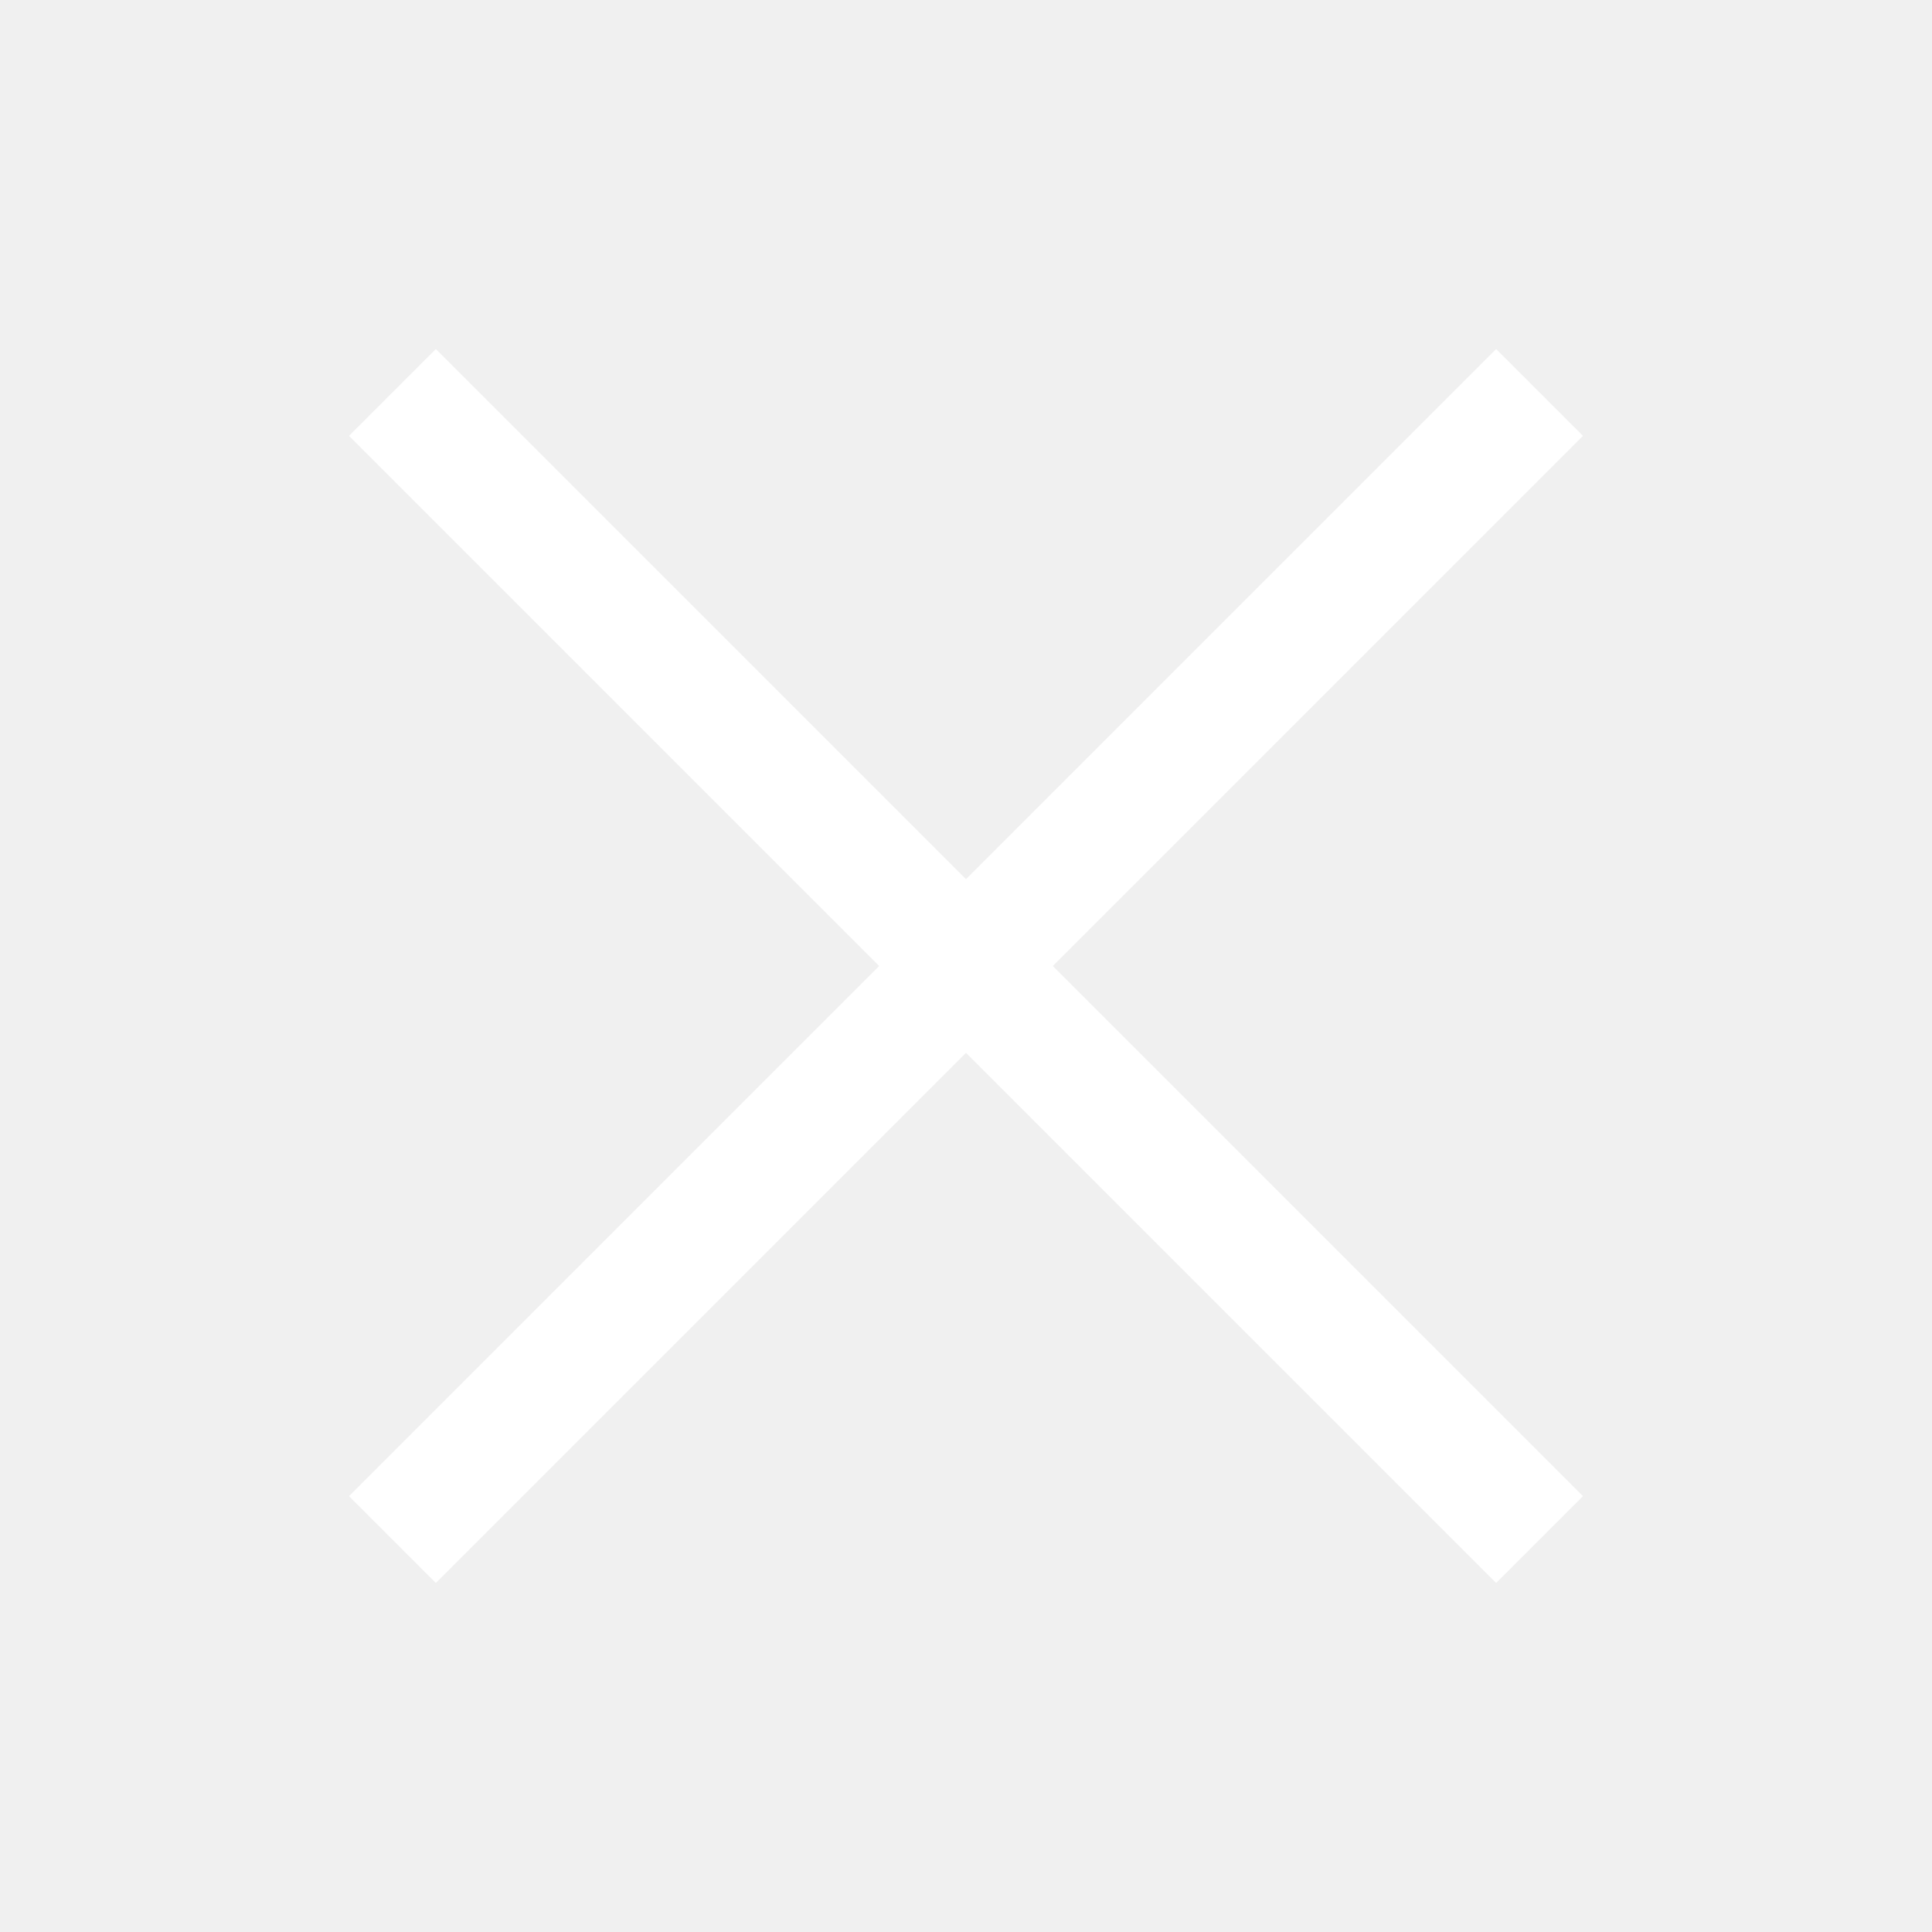
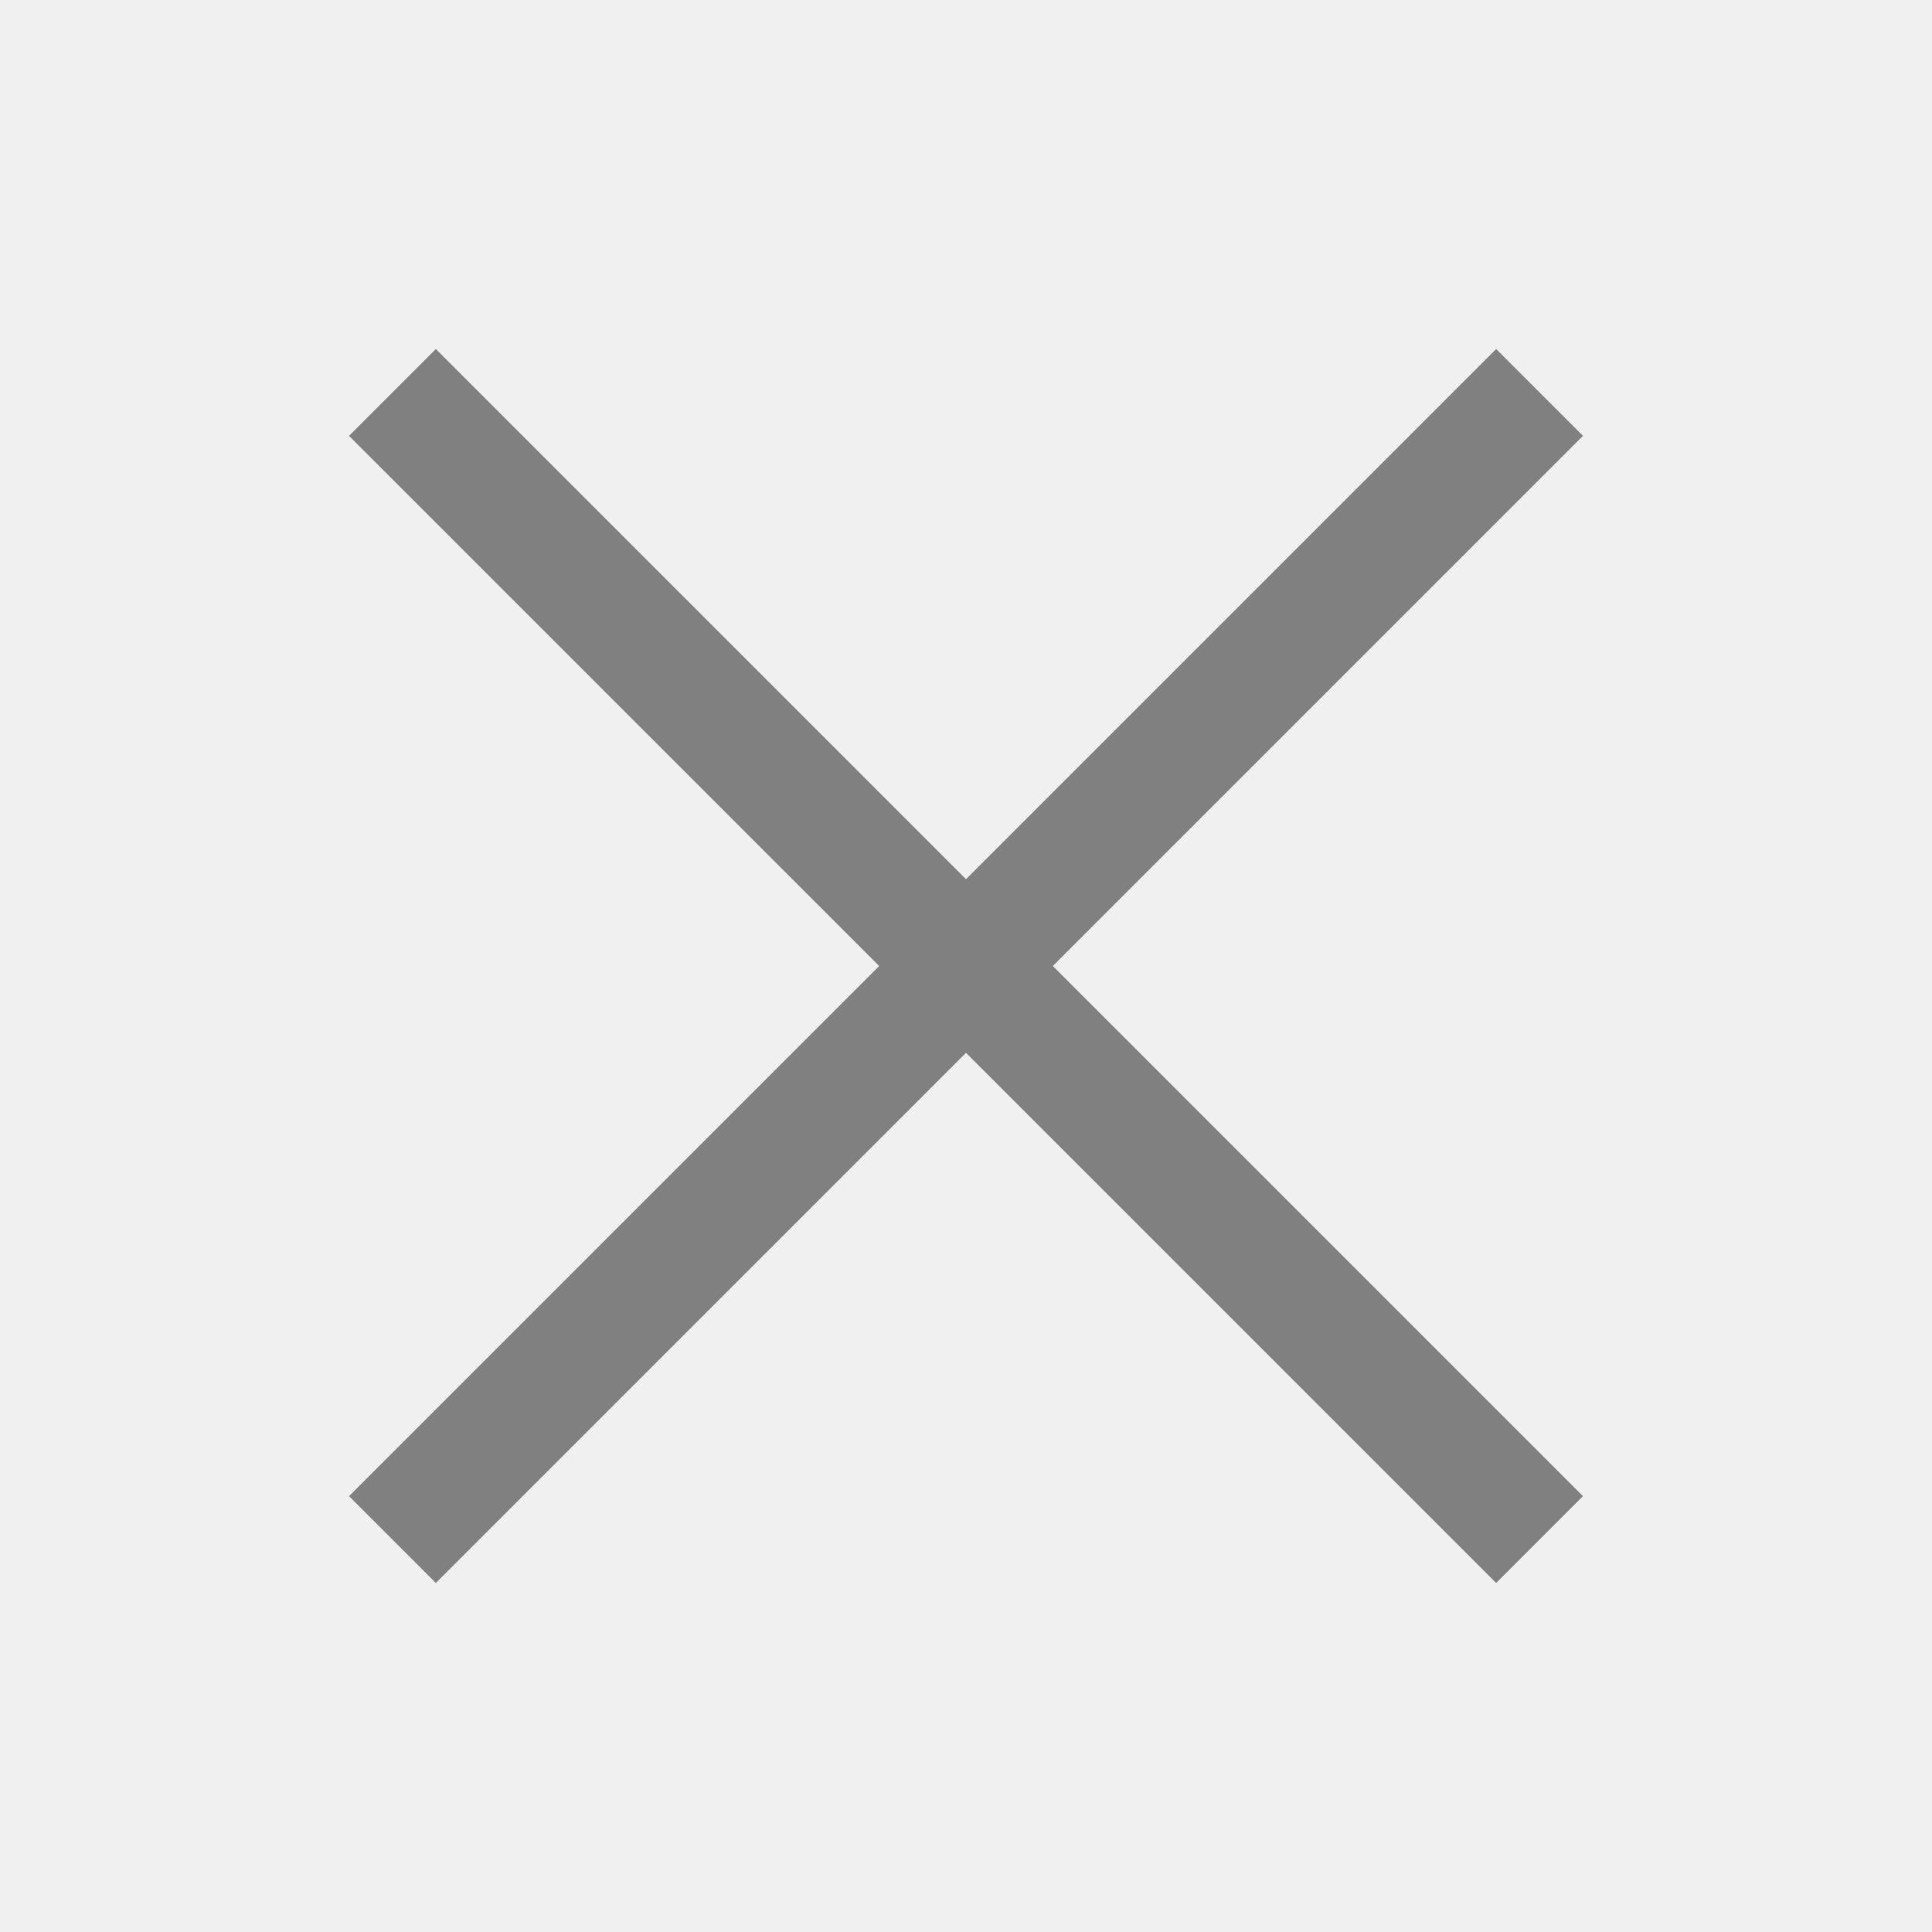
- <svg xmlns="http://www.w3.org/2000/svg" fill="#ffffff" viewBox="0 0 32 32" width="32px" height="32px">
+ <svg xmlns="http://www.w3.org/2000/svg" fill="#808080" viewBox="0 0 32 32" width="32px" height="32px">
  <path d="M 7.219 5.781 L 5.781 7.219 L 14.562 16 L 5.781 24.781 L 7.219 26.219 L 16 17.438 L 24.781 26.219 L 26.219 24.781 L 17.438 16 L 26.219 7.219 L 24.781 5.781 L 16 14.562 Z" />
</svg>
